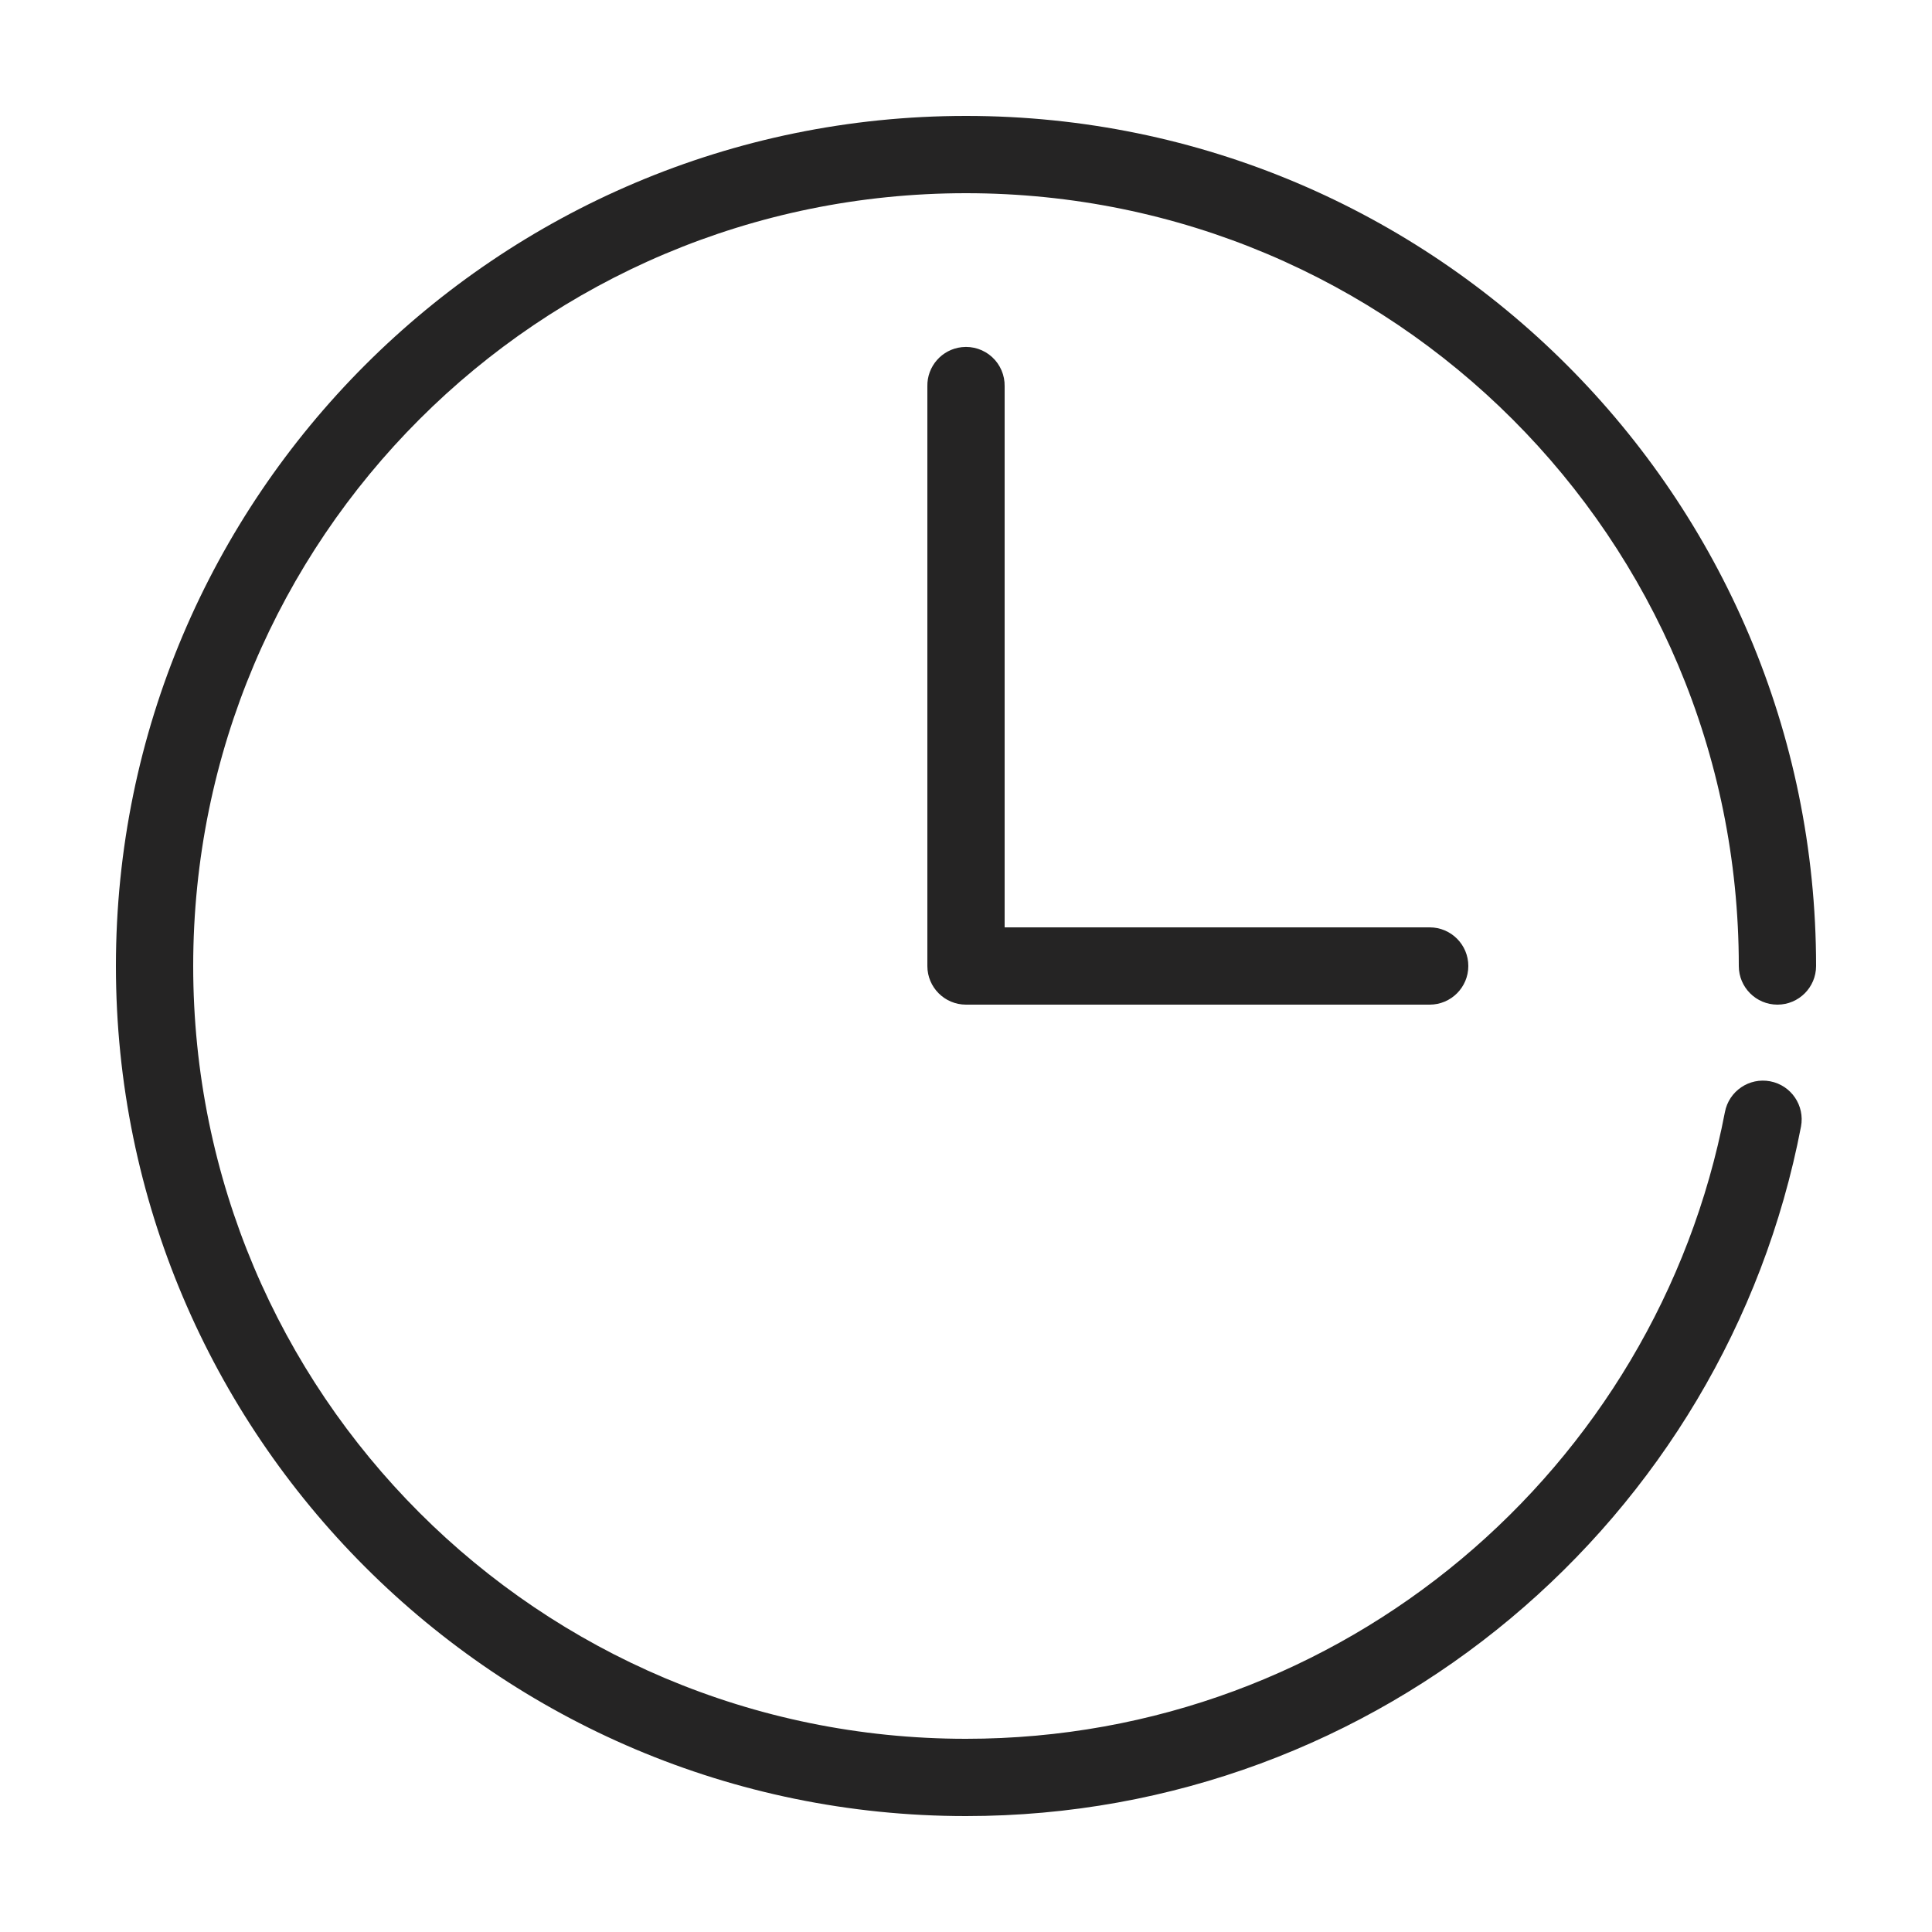
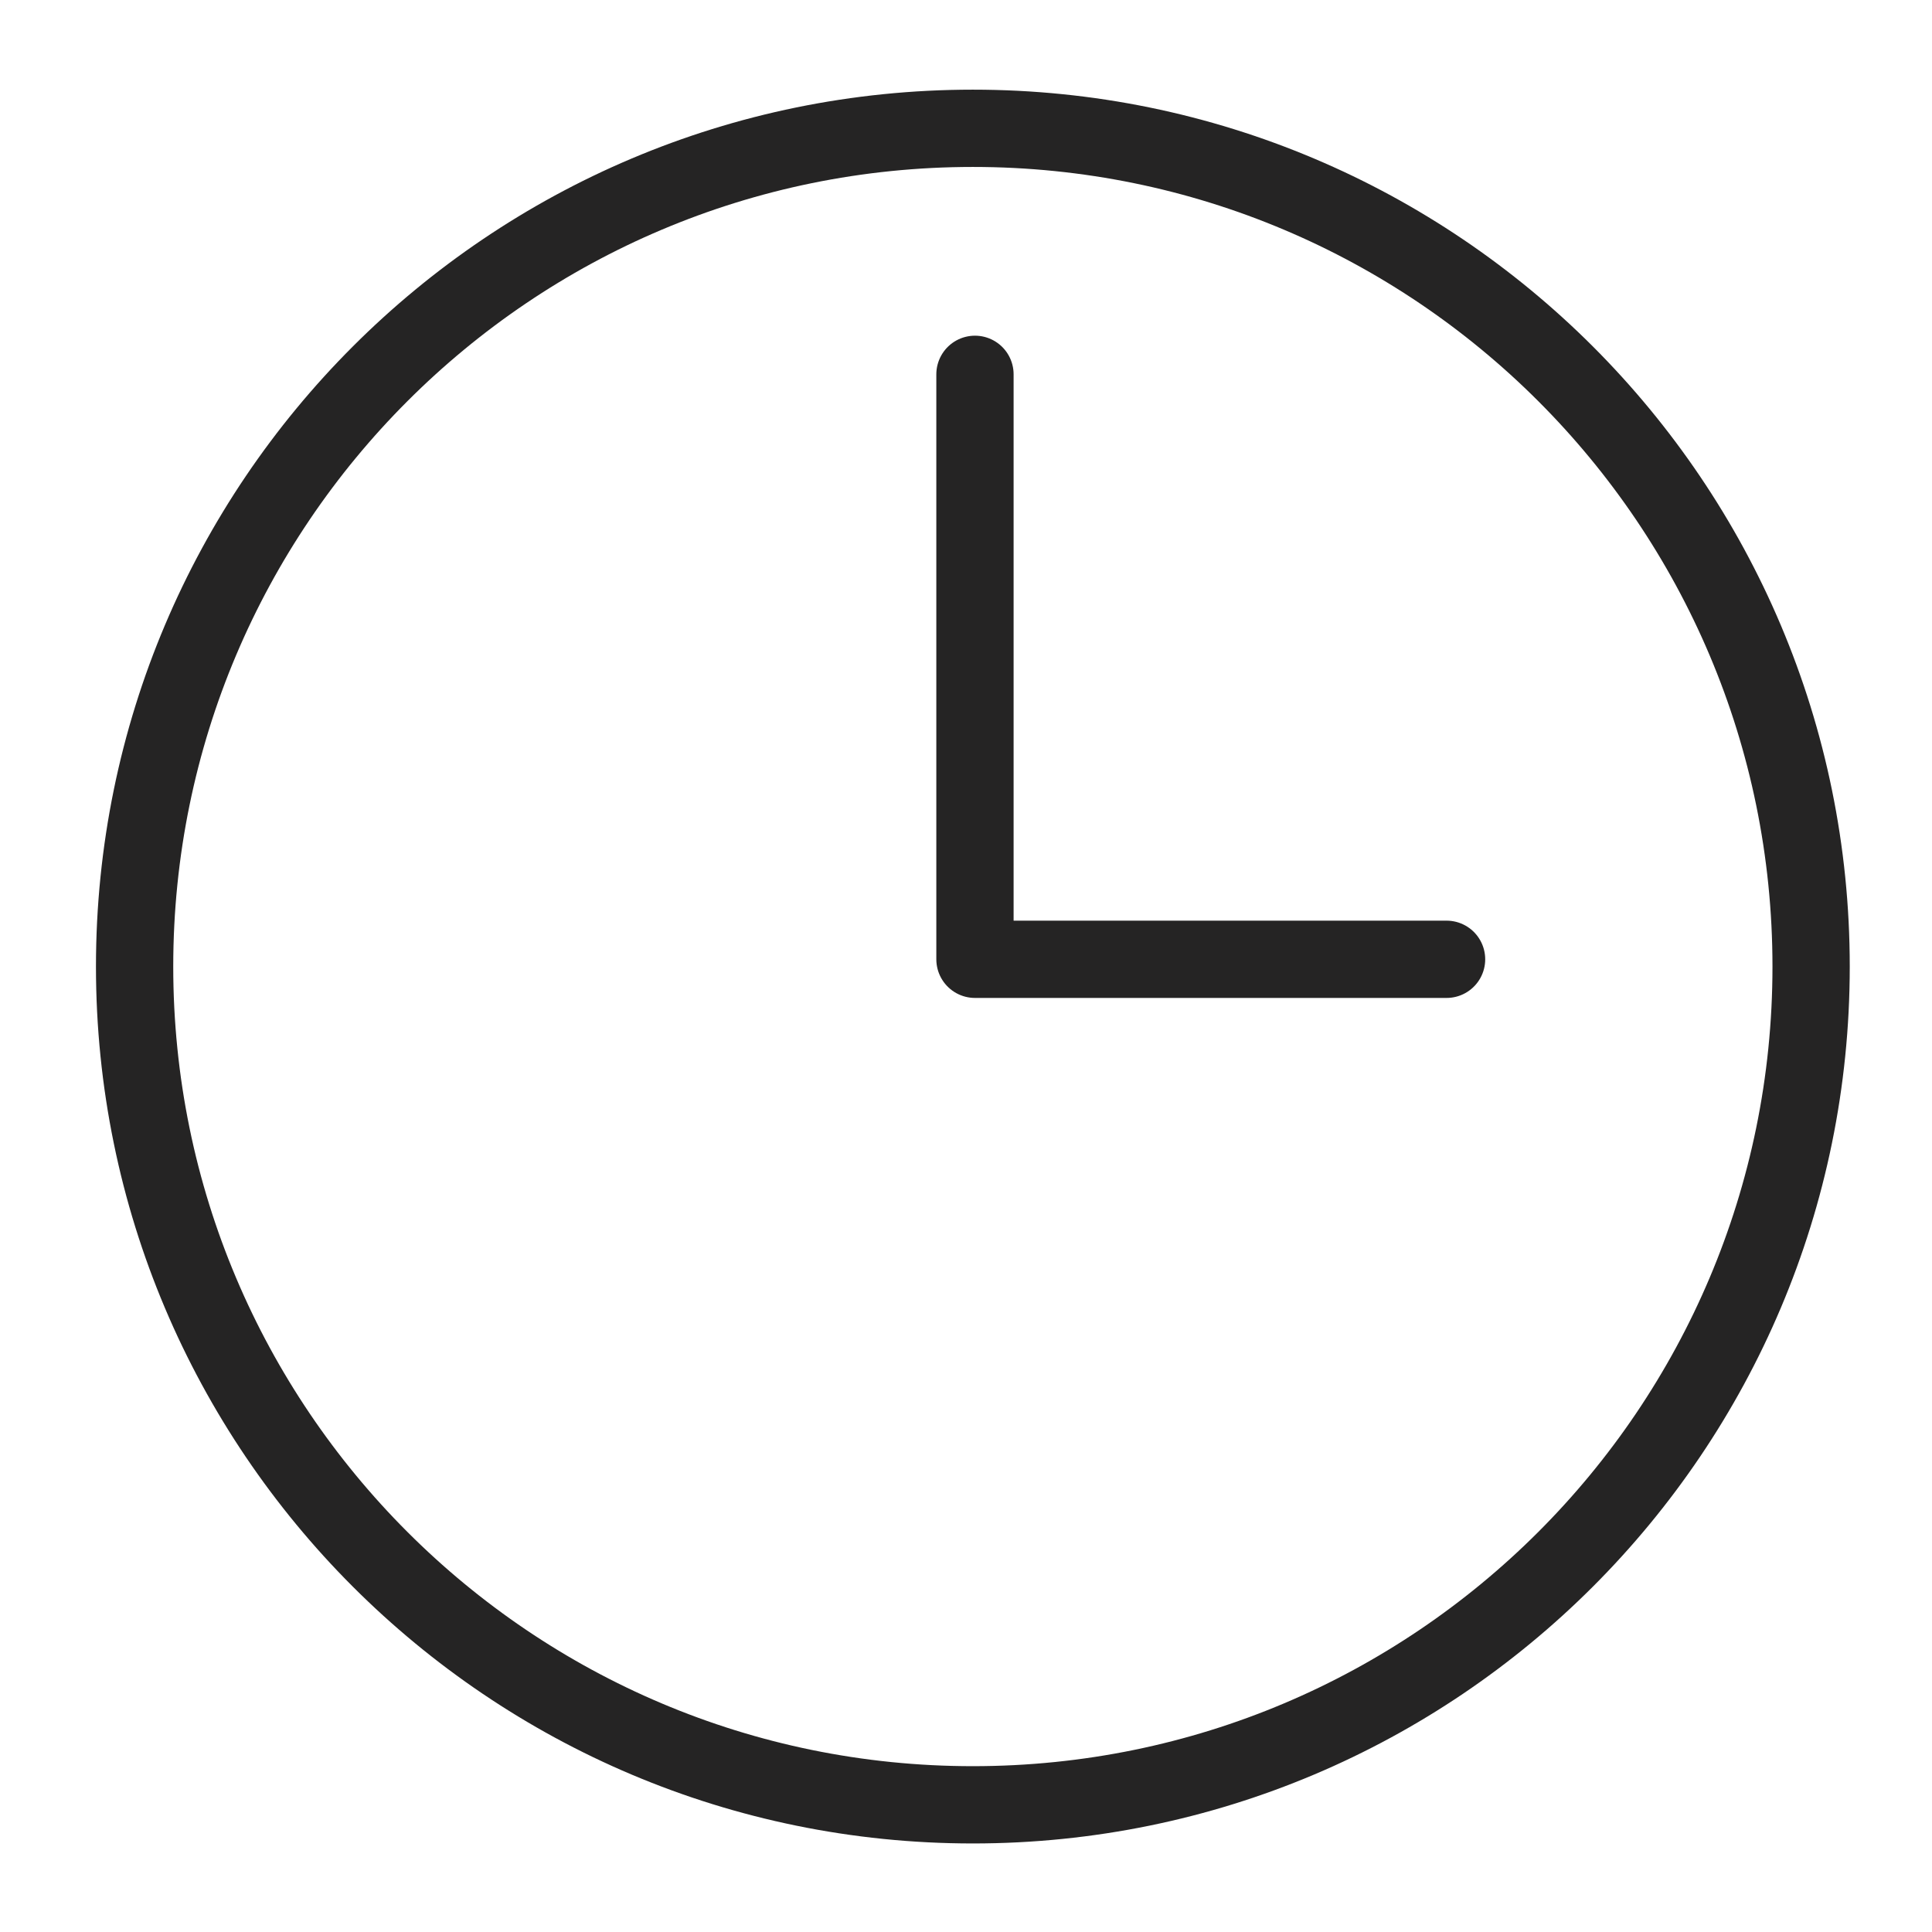
<svg xmlns="http://www.w3.org/2000/svg" height="100px" width="100px" fill="#000000" version="1.1" x="0px" y="0px" viewBox="0 0 100 100" id="svg6">
  <defs id="defs10" />
-   <g transform="translate(0,-952.3622)" id="g4">
-     <path style="font-size:medium;font-style:normal;font-variant:normal;font-weight:normal;font-stretch:normal;text-indent:0;text-align:start;text-decoration:none;line-height:normal;letter-spacing:normal;word-spacing:normal;text-transform:none;direction:ltr;block-progression:tb;writing-mode:lr-tb;text-anchor:start;baseline-shift:baseline;opacity:1;color:#000000;fill:#252424;fill-opacity:1;stroke:none;stroke-width:4;marker:none;visibility:visible;display:inline;overflow:visible;enable-background:accumulate;font-family:Sans;-inkscape-font-specification:Sans" d="M 50 6 C 25.723 6 6 25.723 6 50 C 6 74.277 25.723 94 50 94 C 71.427 94 89.32 78.628 93.219 58.312 A 2.004 2.004 0 1 0 89.281 57.562 C 85.738 76.023 69.519 90 50 90 C 27.885 90 10 72.115 10 50 C 10 27.885 27.885 10 50 10 C 72.115 10 90 27.885 90 50 A 2 2 0 1 0 94 50 C 94 25.723 74.277 6 50 6 z M 49.781 17.969 A 2 2 0 0 0 48 20 L 48 50 A 2 2 0 0 0 50 52 L 74 52 A 2 2 0 1 0 74 48 L 52 48 L 52 20 A 2 2 0 0 0 49.781 17.969 z " transform="translate(0,952.3622)" id="path2" />
-   </g>
+   <circle style="opacity:1;fill:none;fill-opacity:1;stroke:#252424;stroke-width:4;stroke-linecap:butt;stroke-linejoin:round;stroke-miterlimit:4;stroke-dasharray:none;stroke-dashoffset:0;stroke-opacity:1;paint-order:fill markers stroke" id="path816" cx="50.355" cy="50.029" r="43.388" />
+   <path style="fill:none;stroke:#252424;stroke-width:4;stroke-linecap:round;stroke-linejoin:round;stroke-miterlimit:4;stroke-dasharray:none;stroke-opacity:1" d="M 50.464,19.375 V 49.653 H 74.874" id="path818" />
</svg>
